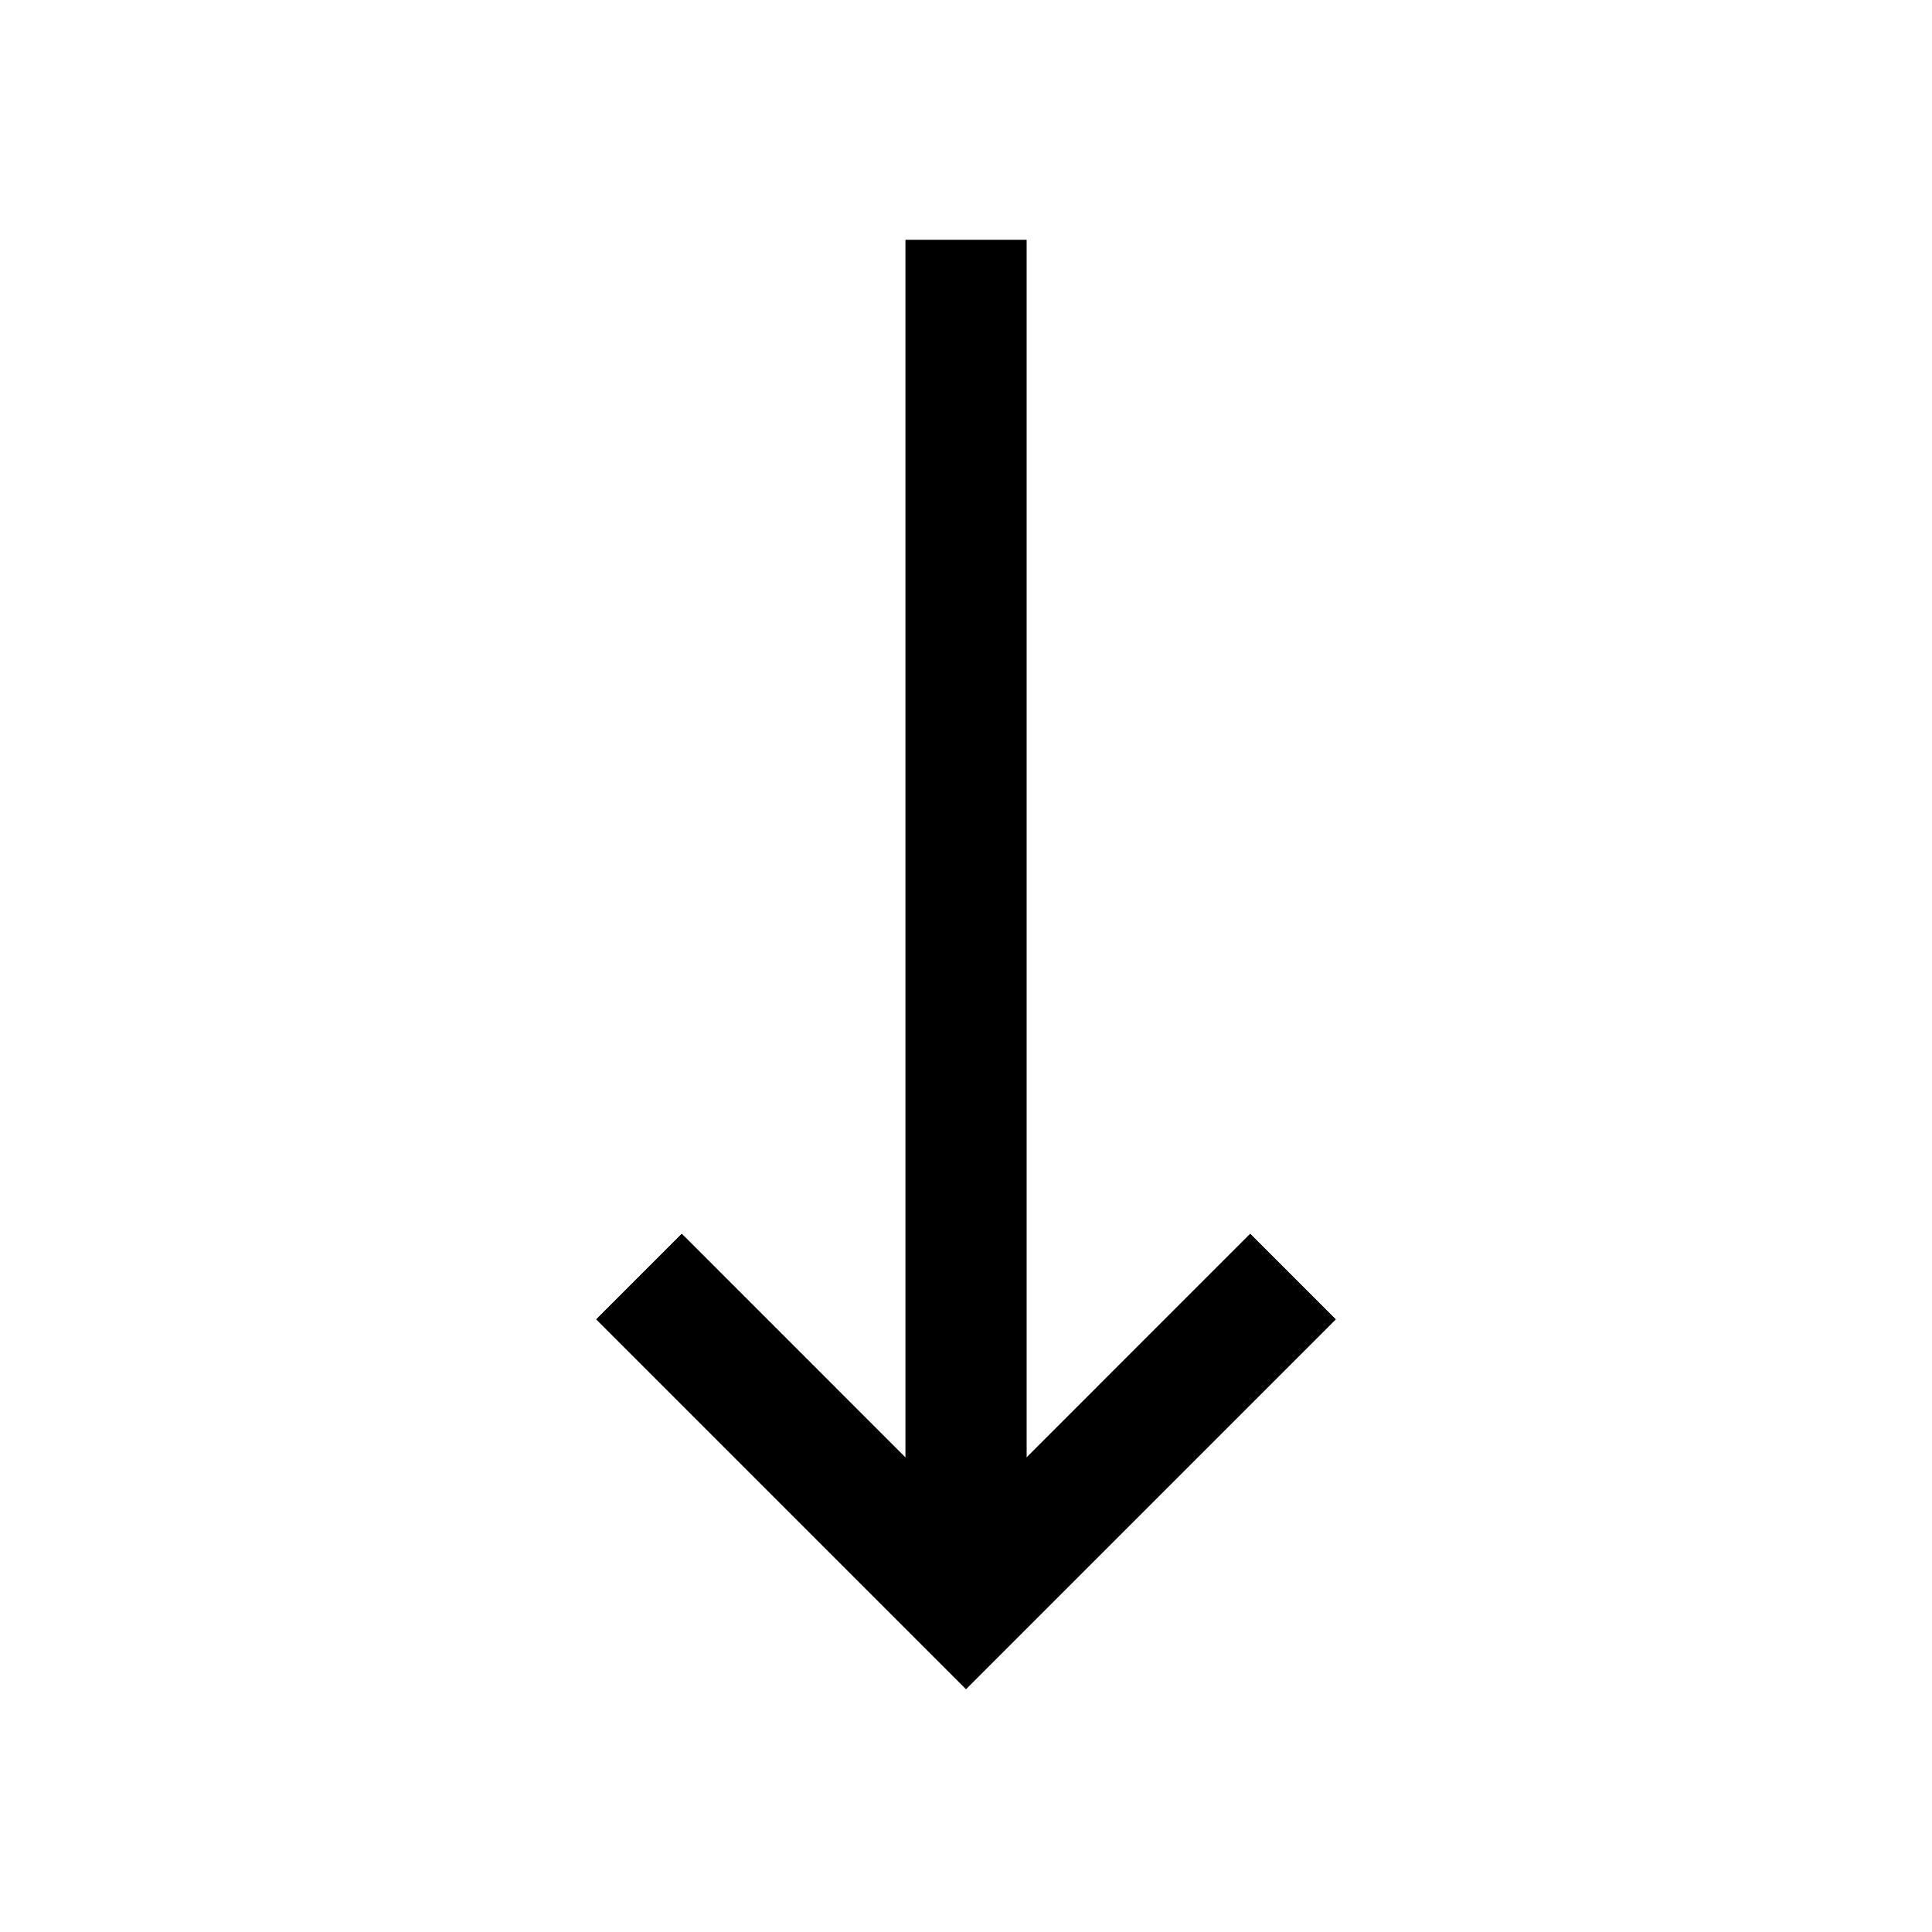
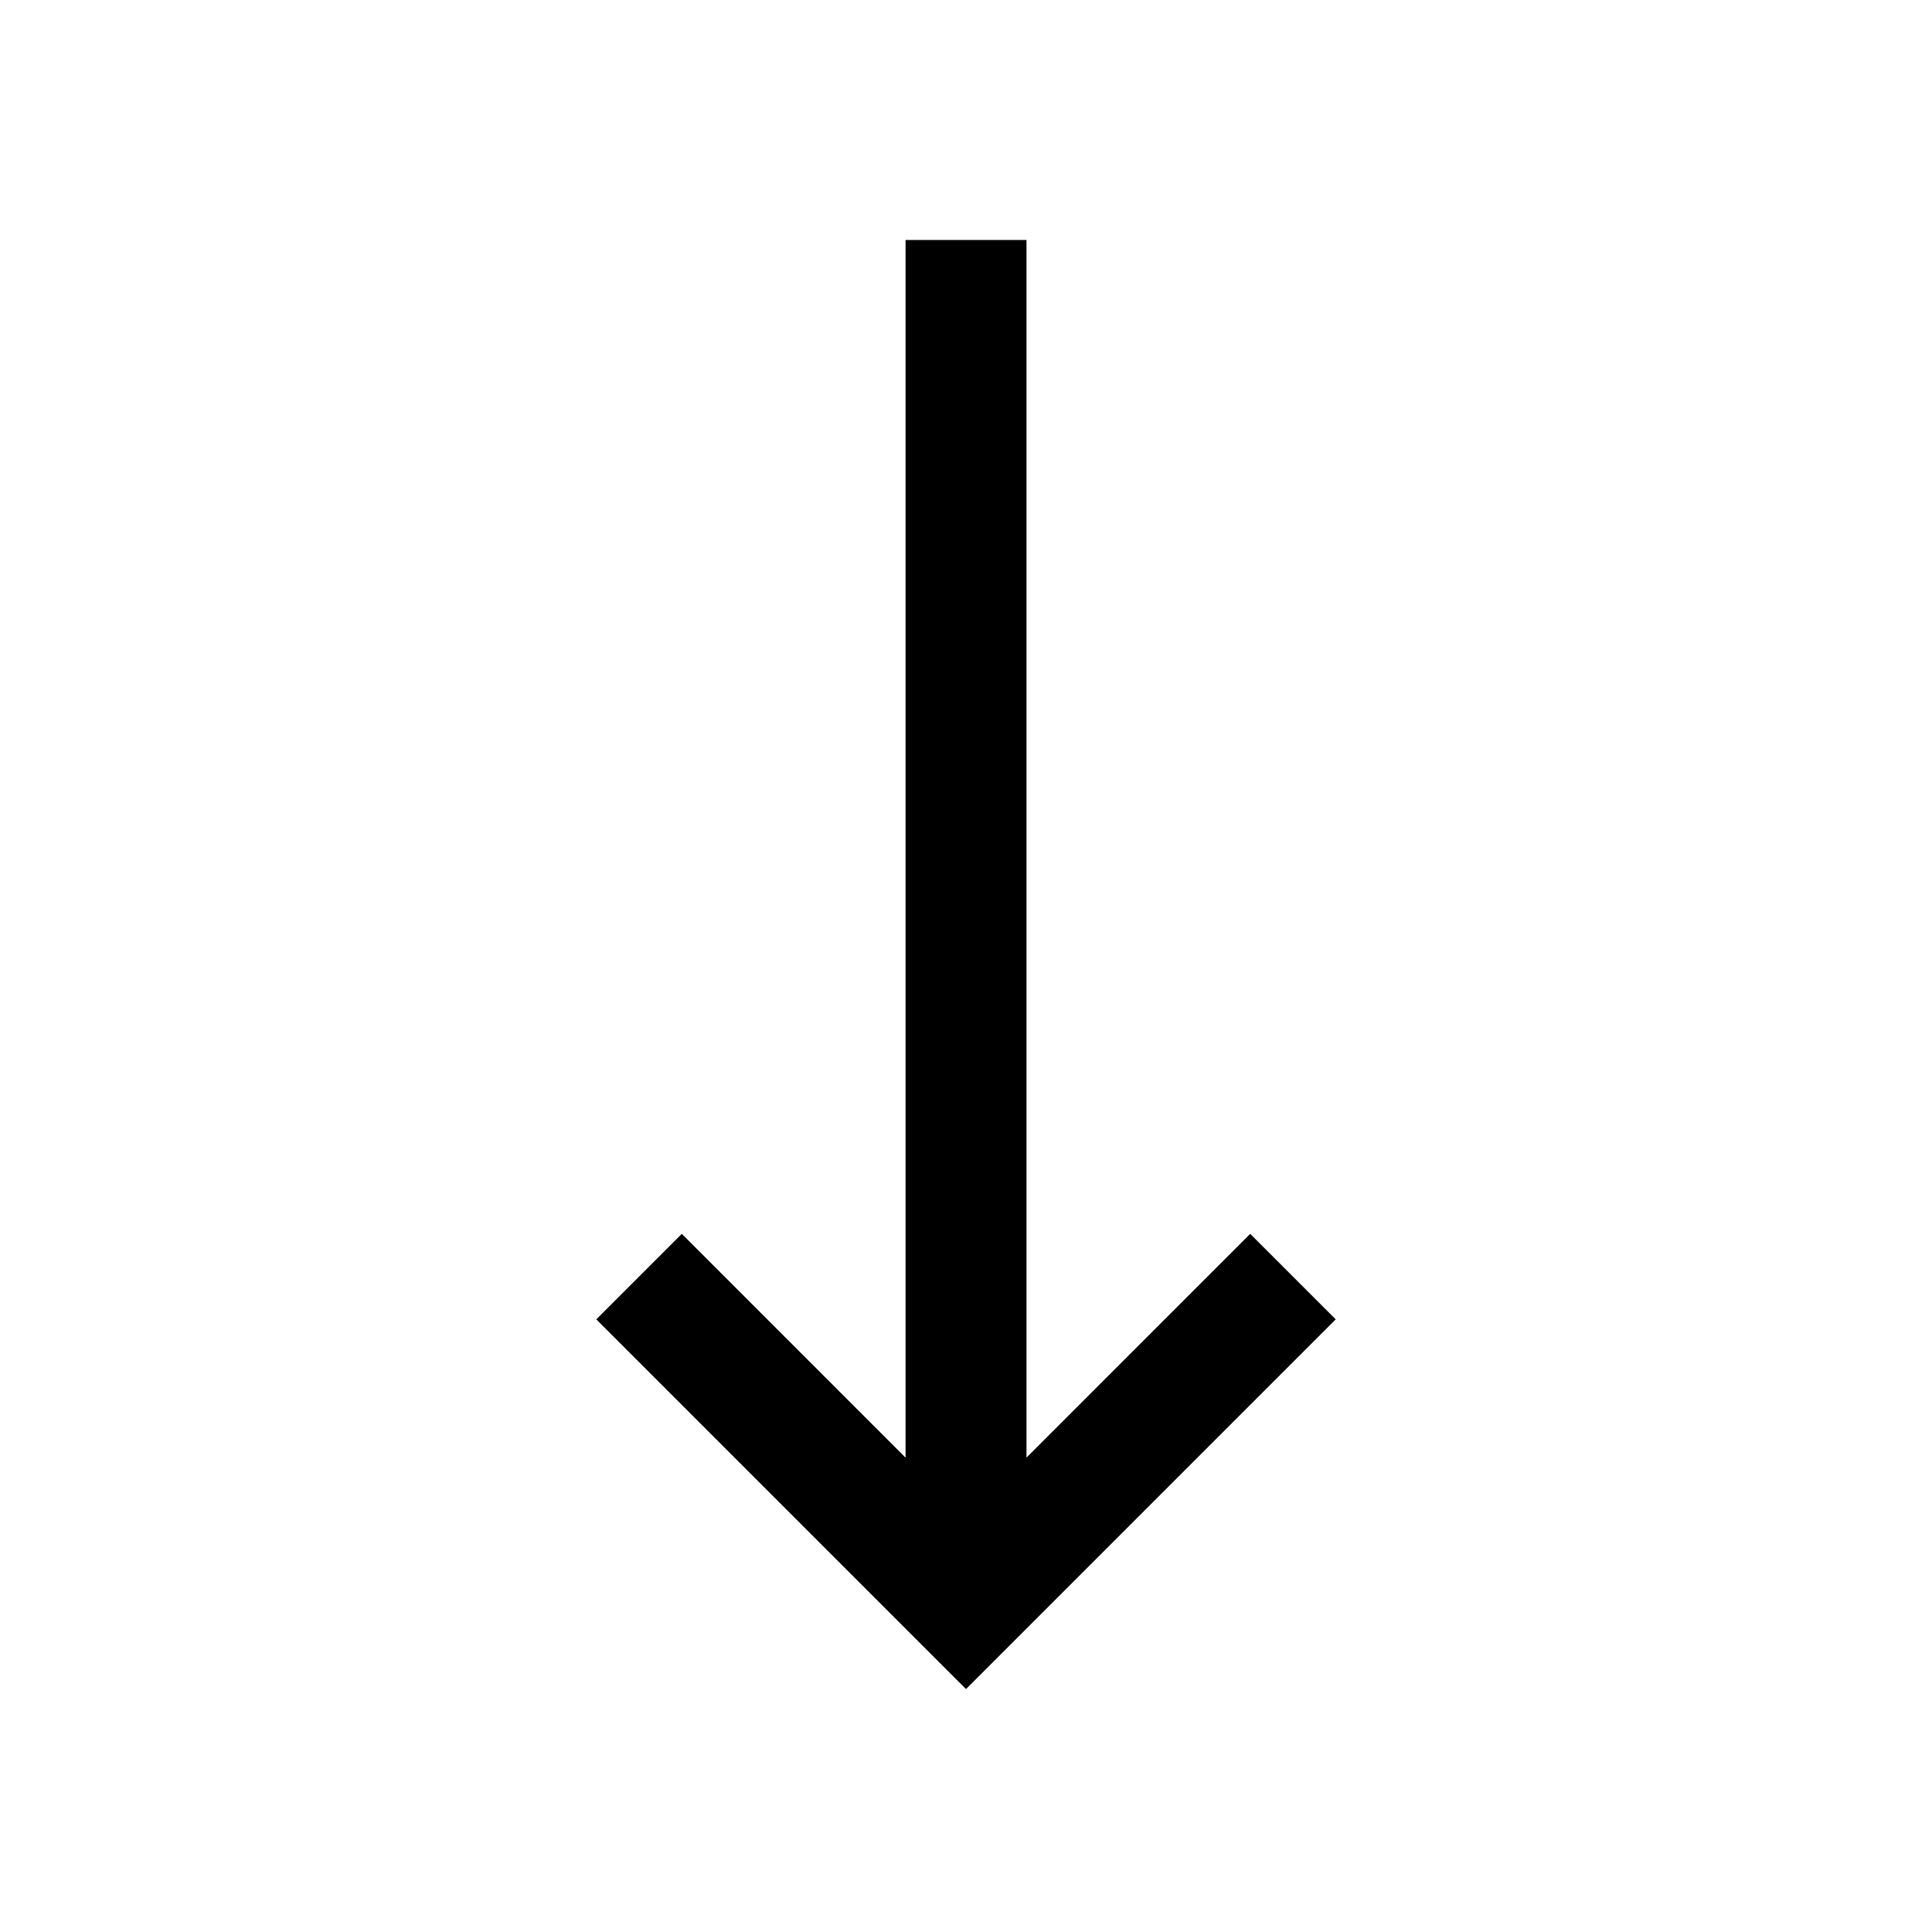
<svg xmlns="http://www.w3.org/2000/svg" width="100%" height="100%" viewBox="0 0 64 64" version="1.1" xml:space="preserve" style="fill-rule:evenodd;clip-rule:evenodd;stroke-linejoin:round;stroke-miterlimit:2;">
  <rect id="Icons" x="-320" y="-192" width="1280" height="800" style="fill:none;" />
  <g id="Icons1">
    <g id="Strike" />
    <g id="H1" />
    <g id="H2" />
    <g id="H3" />
    <g id="list-ul" />
    <g id="list-ol" />
    <g id="list-task" />
    <g id="trash" />
    <g id="vertical-menu" />
    <g id="horizontal-menu" />
    <g id="sidebar-2" />
    <g id="Pen" />
    <g id="Pen1" />
    <g id="clock" />
    <g id="external-link" />
    <g id="hr" />
    <g id="info" />
    <g id="warning" />
    <g id="plus-circle" />
    <g id="minus-circle" />
    <g id="vue" />
    <g id="cog" />
    <g id="logo" />
    <path id="arrow-down" d="M29.998,48.287l-7.413,-7.414l-2.832,2.832l12.246,12.247l0.001,-0.001l0.001,0.001l12.246,-12.247l-2.832,-2.832l-7.411,7.412l0,-40.335l-4.006,0l0,40.337Z" />
-     <path d="M34.004,48.285l7.411,-7.412l2.832,2.832l-12.246,12.247l-0.001,-0.001l-0.001,0.001l-12.246,-12.247l2.832,-2.832l7.413,7.414l0,-40.337l4.006,0l0,40.335Zm-2.006,-38.335l0,38.337l-3.414,1.414l-5.999,-5.999l-0.004,0.003l9.419,9.419l9.419,-9.419l-0.004,-0.003l-5.997,5.997l-3.414,-1.414l0,-38.335l-0.006,0Z" />
    <g id="eye-slash" />
    <g id="eye" />
    <g id="toggle-off" />
    <g id="shredder" />
    <g id="spinner--loading--dots-" />
    <g id="react" />
  </g>
</svg>
